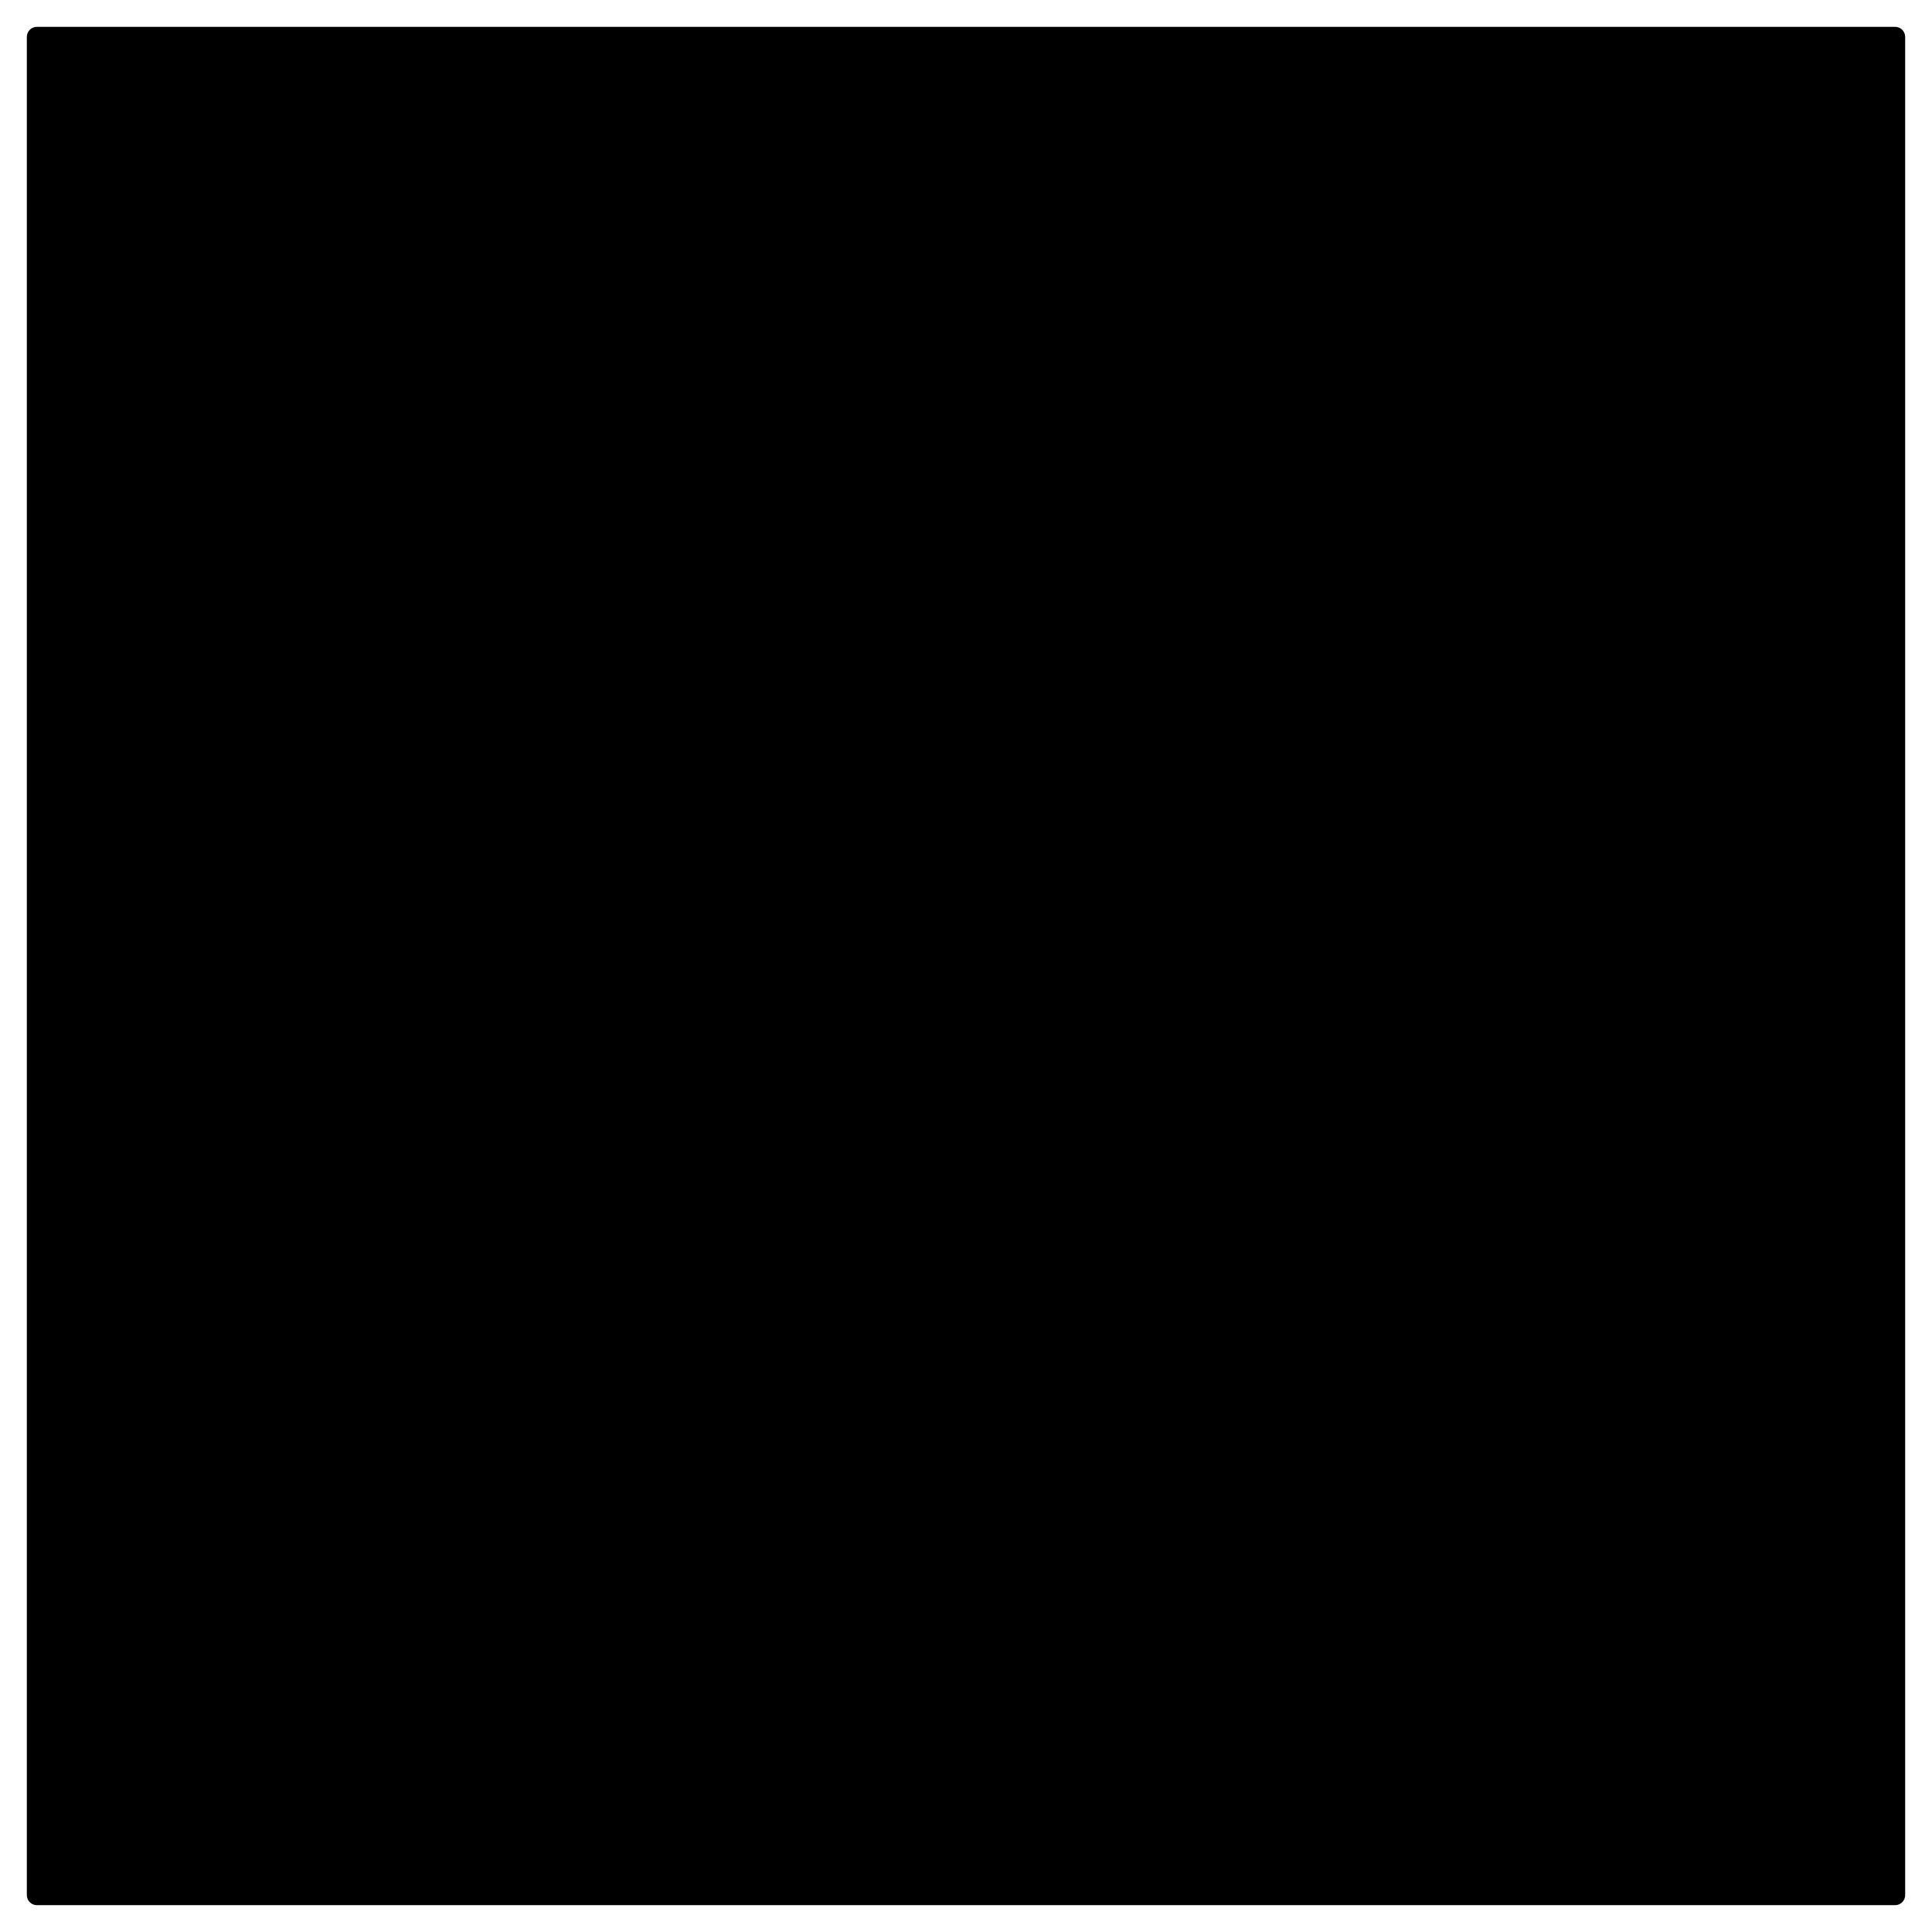
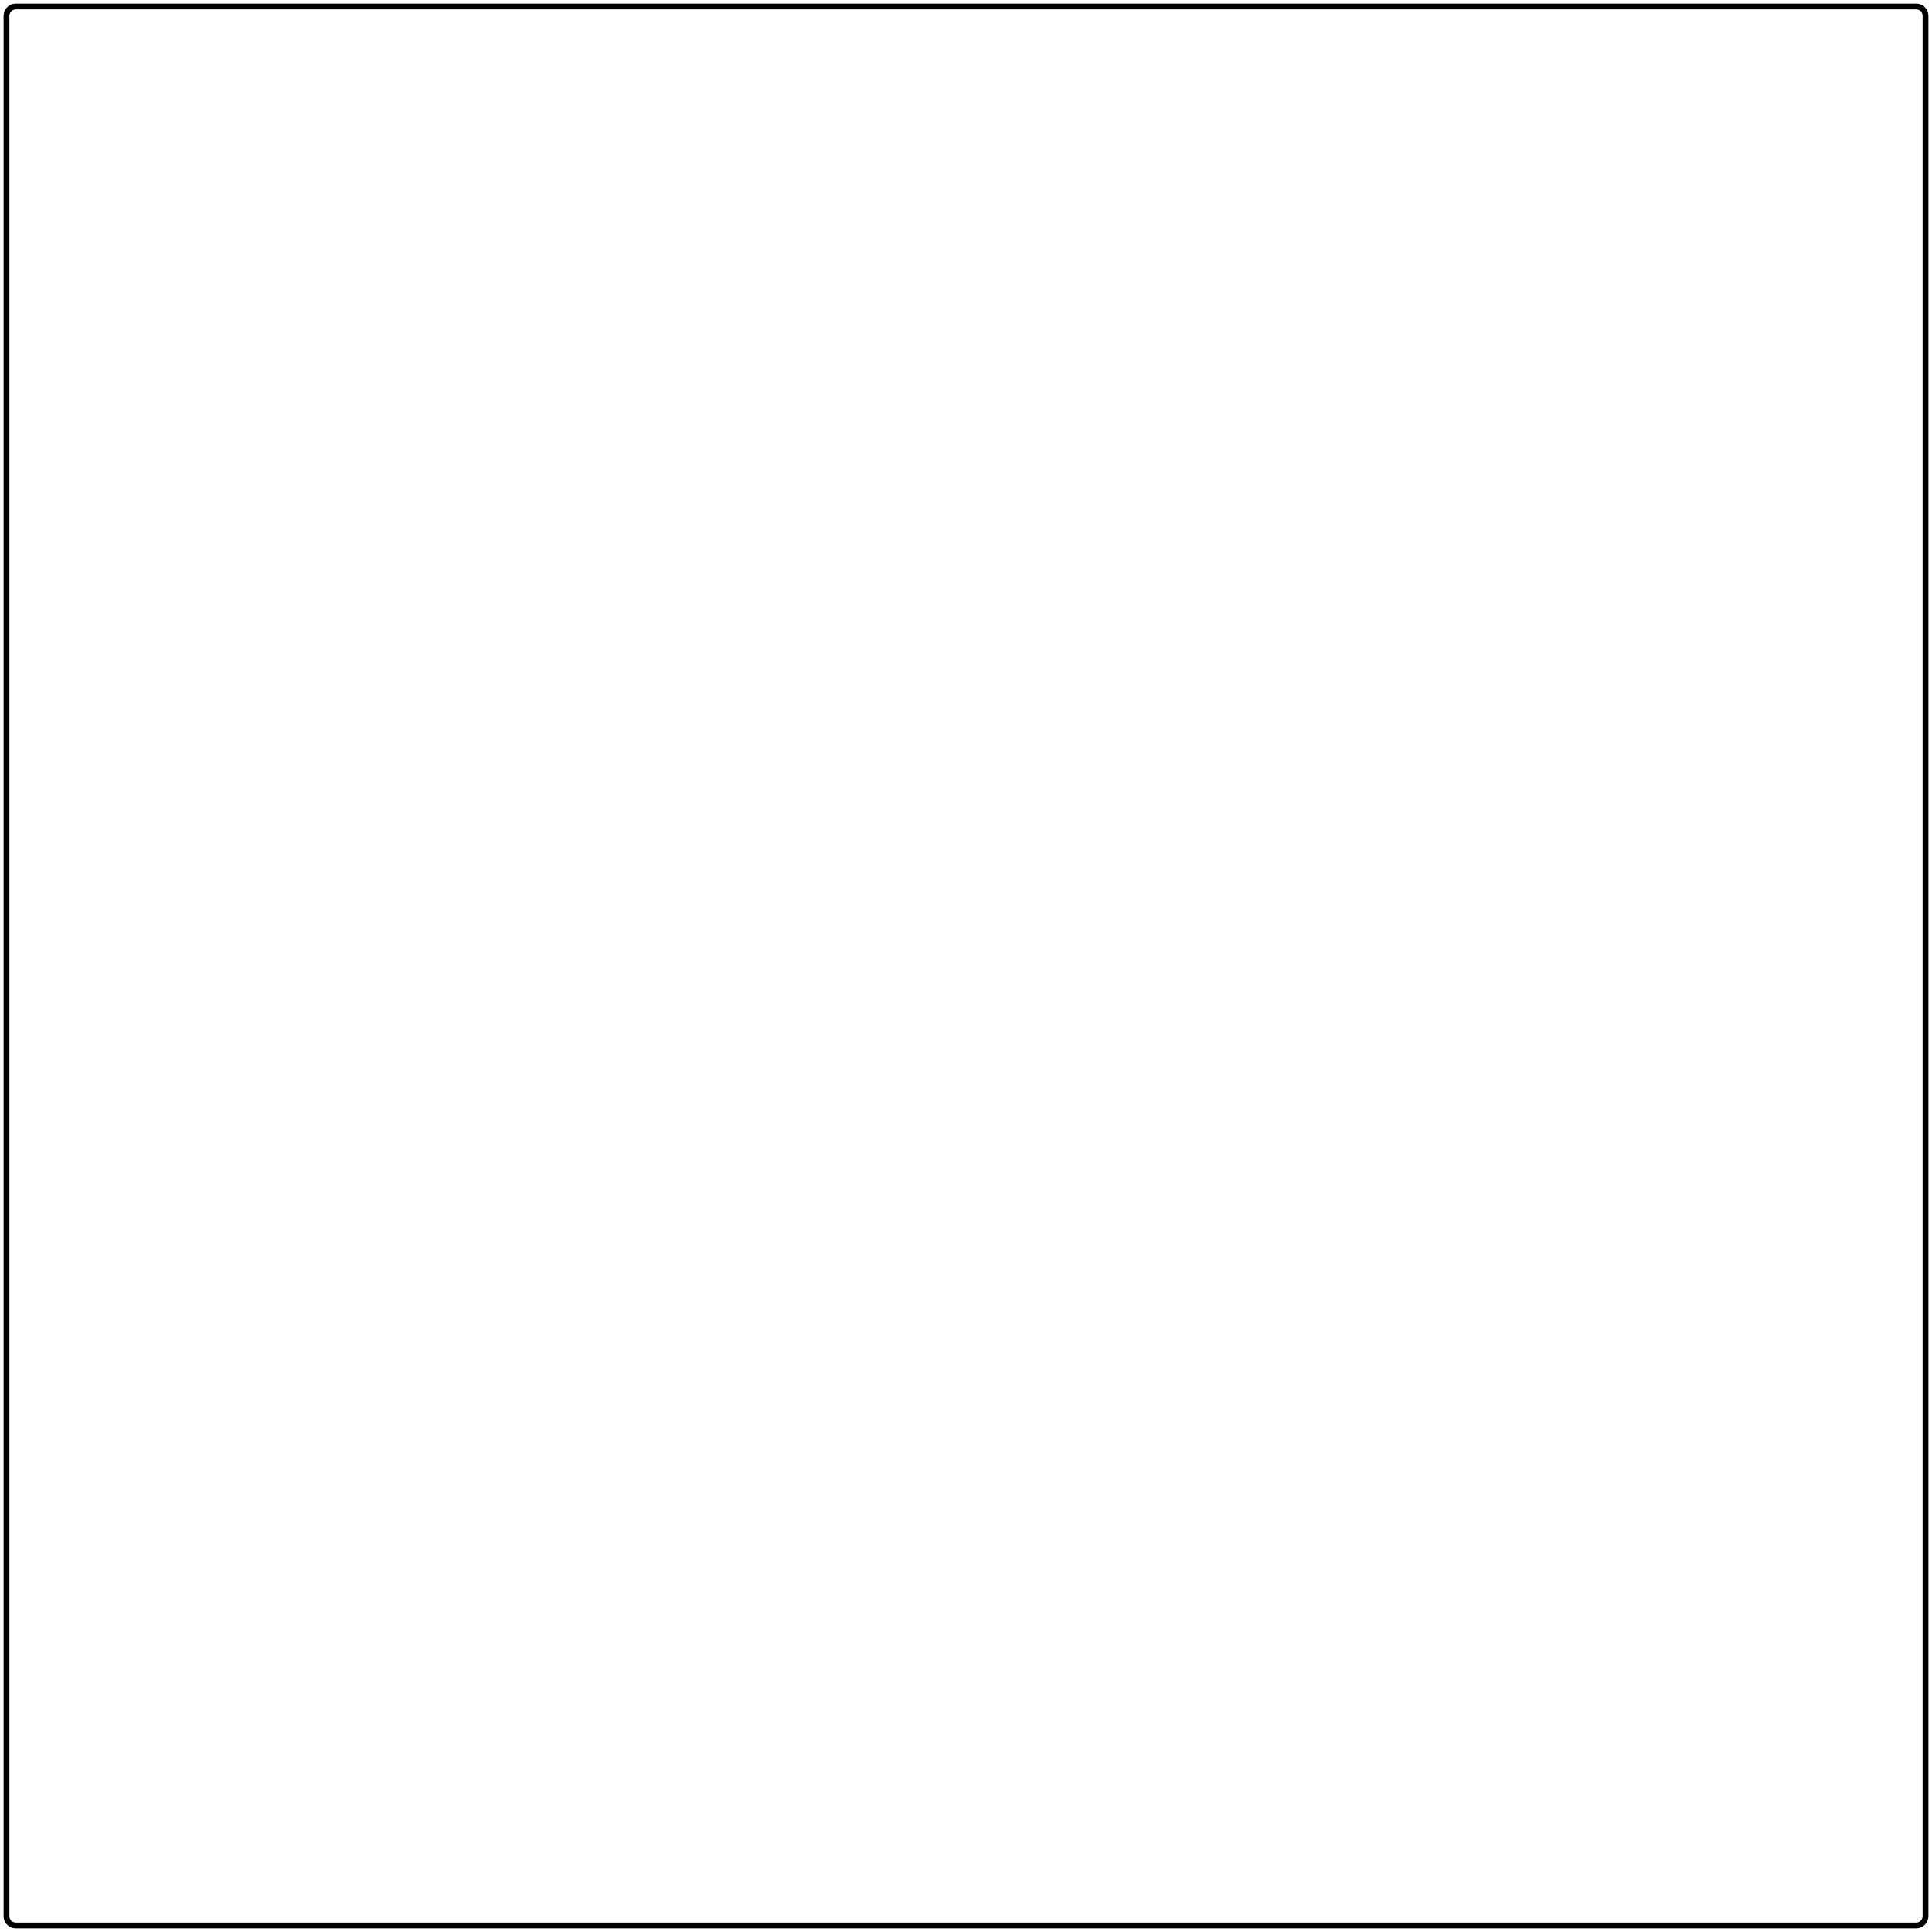
<svg xmlns="http://www.w3.org/2000/svg" width="100.0mm" height="100.0mm" viewBox="0 0 100.0 100.0" version="1.1" id="svg1967">
  <defs id="defs1961" />
  <g id="g2519">
    <rect id="rect2517" style="stroke:none;fill-opacity:1;fill:#FFFFFF" height="100.0" width="100.0" y="0" x="0" />
  </g>
-   <g id="g2521" style="display:none">
-     <rect style="opacity:1;fill:none;fill-opacity:1;fill-rule:evenodd;stroke:#000000;stroke-width:0.1;stroke-linecap:butt;stroke-linejoin:round;stroke-miterlimit:4;stroke-dasharray:none;stroke-dashoffset:0;stroke-opacity:1;paint-order:normal" id="rect2549" width="99.329" height="99.329" x="0.336" y="0.336" rx="0.482" />
+   <g id="g2521" style="display:inline">
+     <path style="opacity:1;fill:none;fill-opacity:1;fill-rule:evenodd;stroke:#000000;stroke-width:0.3;stroke-linecap:butt;stroke-linejoin:round;stroke-miterlimit:4;stroke-dasharray:none;stroke-dashoffset:0;stroke-opacity:1;paint-order:normal" d="M 0.818,0.336 H 99.182 c 0.267,0 0.482,0.215 0.482,0.482 V 99.182 c 0,0.267 -0.215,0.482 -0.482,0.482 H 0.818 c -0.267,0 -0.482,-0.215 -0.482,-0.482 V 0.818 c 0,-0.267 0.215,-0.482 0.482,-0.482 z" id="rect2549" />
  </g>
  <g id="g2523" style="display:none">
    <rect rx="0.472" y="1.438" x="1.438" height="97.124" width="97.124" id="rect2552" style="display:inline;opacity:1;fill:#000000;fill-opacity:1;fill-rule:evenodd;stroke:#000000;stroke-width:0.098;stroke-linecap:butt;stroke-linejoin:round;stroke-miterlimit:4;stroke-dasharray:none;stroke-dashoffset:0;stroke-opacity:1;paint-order:normal" />
  </g>
  <g id="g2525" style="display:none" />
  <g id="g2527" style="display:none" />
-   <g id="g2529" style="display:inline">
+   <g id="g2529" style="display:none">
    <rect style="display:inline;opacity:1;fill:#000000;fill-opacity:1;fill-rule:evenodd;stroke:#000000;stroke-width:0.098;stroke-linecap:butt;stroke-linejoin:round;stroke-miterlimit:4;stroke-dasharray:none;stroke-dashoffset:0;stroke-opacity:1;paint-order:normal" id="rect2558" width="97.124" height="97.124" x="1.438" y="1.438" rx="0.472" />
  </g>
  <g id="g2531" style="display:none" />
  <g id="g2533" style="display:none" />
  <g id="g2535" style="display:none" />
</svg>
